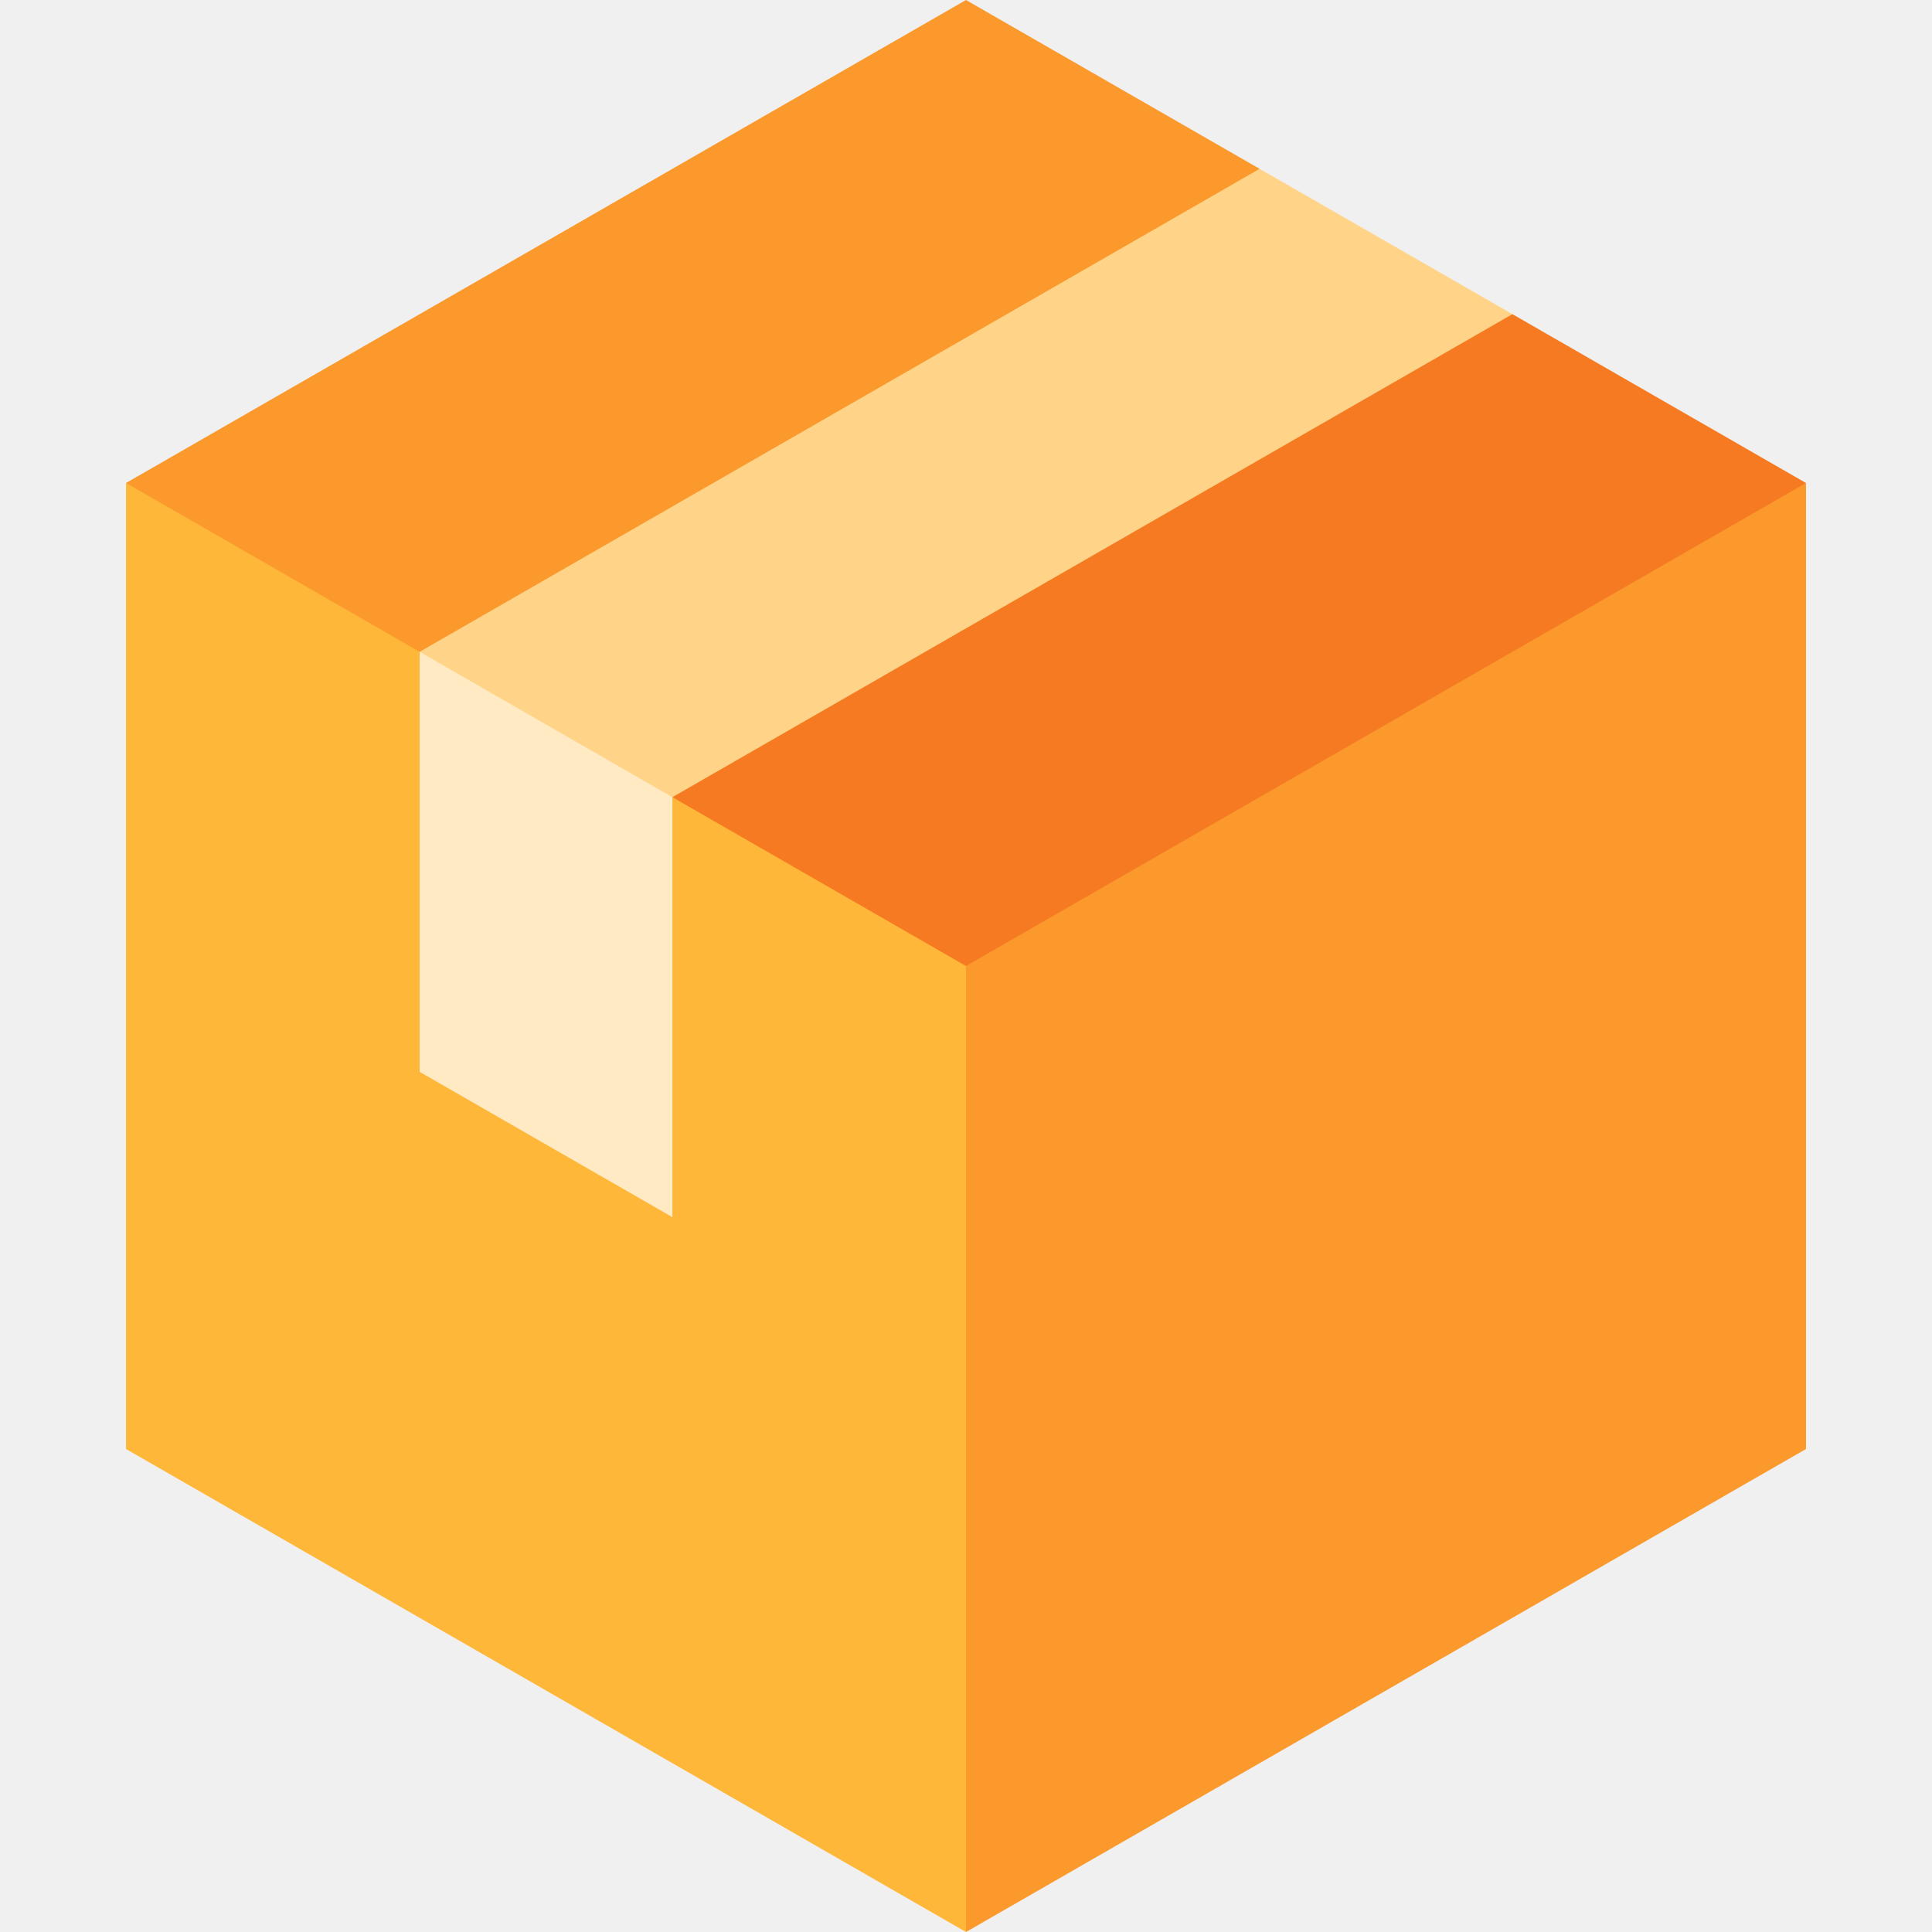
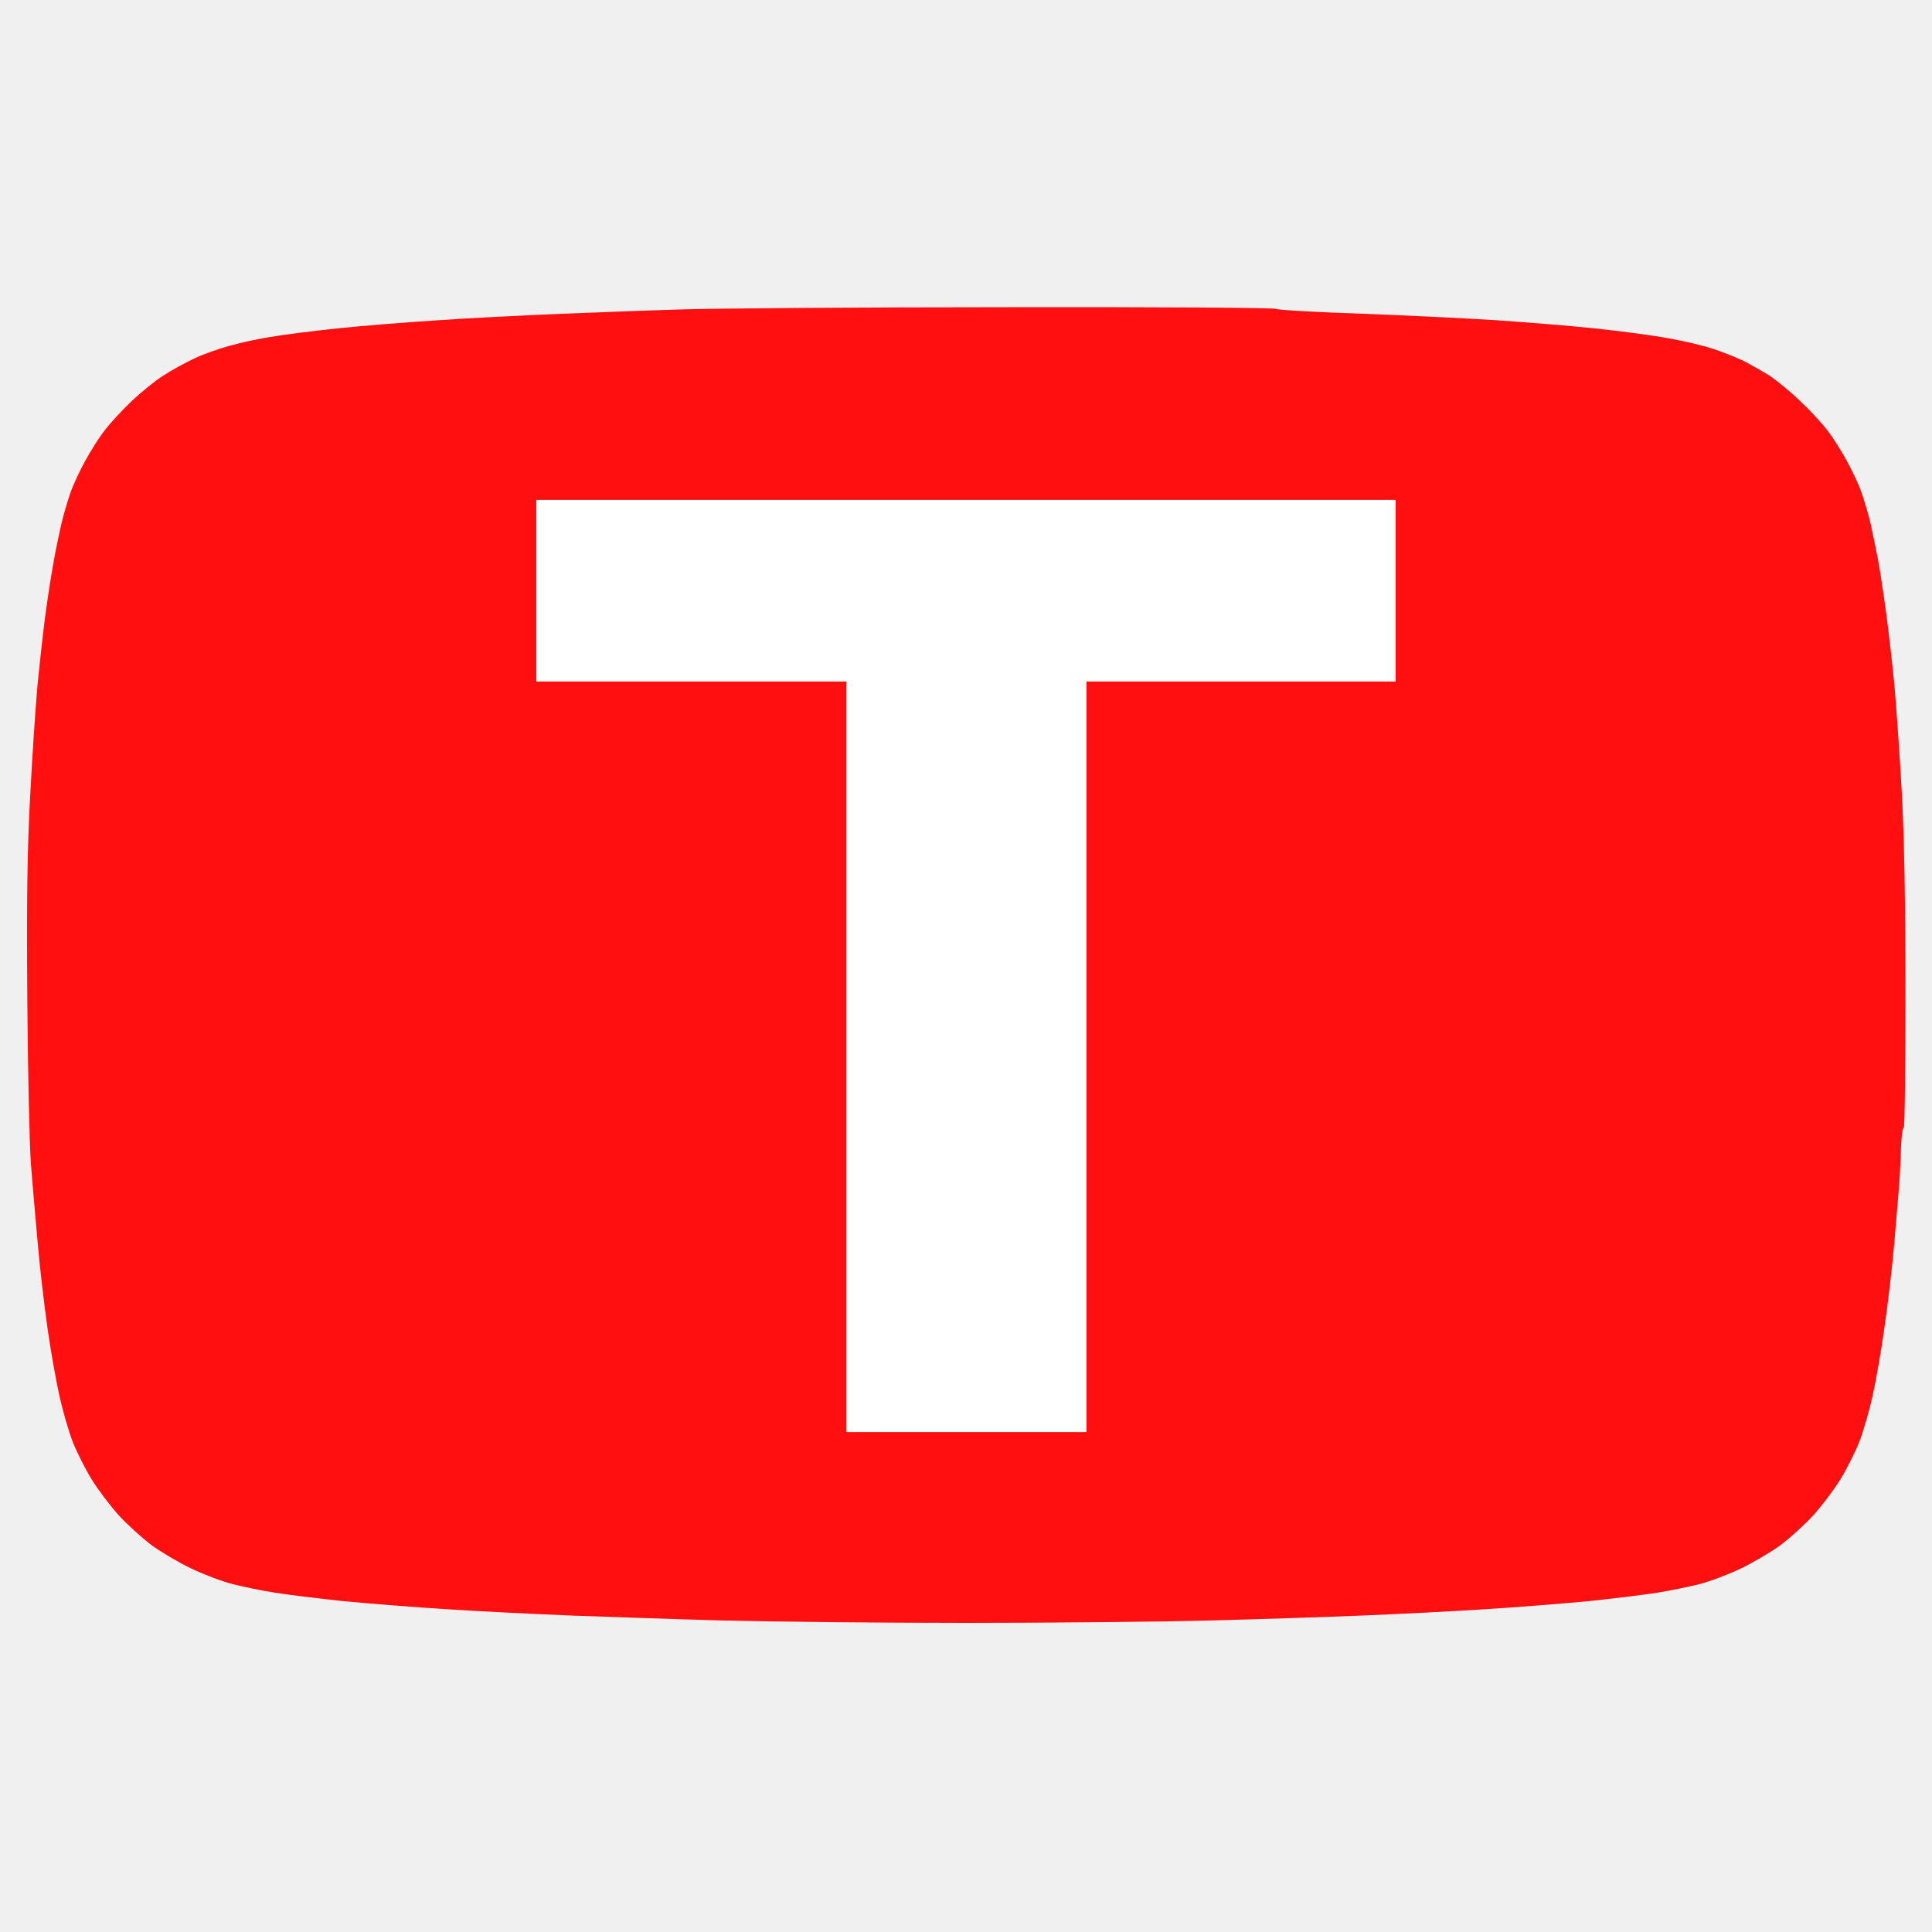
- <svg xmlns="http://www.w3.org/2000/svg" height="800px" width="800px" version="1.1" id="Layer_1" viewBox="0 0 460 460" xml:space="preserve">
-   <g id="XMLID_1135_">
-     <polygon id="XMLID_1136_" style="fill:#FB992D;" points="200.002,210 230.002,460 430.002,345 430.002,115  " />
-     <polygon id="XMLID_1137_" style="fill:#FFB739;" points="230.001,200 230.001,460 30.001,345 30.001,115  " />
-     <polygon id="XMLID_1138_" style="fill:#FB992D;" points="29.998,115 99.913,155.199 232.373,116.28 299.907,40.193 229.998,0  " />
-     <polygon id="XMLID_1139_" style="fill:#F67A21;" points="160.096,189.804 229.998,230 429.998,115 360.098,74.798 226.657,114.279     " />
-     <polygon id="XMLID_1140_" style="fill:#FFEAC3;" points="160.096,289.803 99.913,255.199 99.913,155.199 157.924,159.73    160.096,189.804  " />
-     <polygon id="XMLID_1141_" style="fill:#FFD488;" points="99.913,155.199 299.907,40.193 360.098,74.798 160.096,189.804  " />
-   </g>
+ <svg xmlns="http://www.w3.org/2000/svg" version="1.2" viewBox="0 0 800 800" width="800" height="800">
+   <style>.a{opacity:1;fill:#ff0f0f}.b{fill:#fff}</style>
+   <path class="a" d="m283 128.1c-14 0.4-37.4 1.3-52 1.9-14.6 0.6-36.8 1.7-49.5 2.6-12.7 0.8-31.6 2.3-42 3.4-10.4 1.1-23 2.7-28 3.6-5 0.8-12.4 2.4-16.5 3.6-4.1 1.1-10.7 3.4-14.5 5.2-3.8 1.8-9.7 5-13 7.2-3.3 2.1-9.1 6.8-12.9 10.4-3.8 3.6-8.8 9-11.1 12-2.4 3-6.1 8.9-8.3 13-2.3 4.1-5.1 10.2-6.2 13.5-1.1 3.3-2.8 8.9-3.6 12.5-0.8 3.6-2.2 9.9-2.9 14-0.8 4.1-2.4 14-3.5 22-1.1 8-2.6 21.9-3.5 31-0.8 9.1-2.2 29.6-3 45.5-1.2 21.6-1.5 42.8-1.2 83.5 0.2 30 0.9 61 1.5 69 0.6 8 1.9 22.6 2.8 32.5 0.8 9.9 2.7 25.6 4 35 1.3 9.4 3.6 22.2 5 28.5 1.4 6.3 3.9 14.9 5.5 19 1.6 4.1 5.1 11.1 7.8 15.5 2.7 4.4 7.8 11.1 11.3 15 3.6 3.9 9.6 9.3 13.4 12.2 3.8 2.8 11.2 7.2 16.4 9.7 5.2 2.5 13.1 5.5 17.5 6.6 4.4 1.1 12.2 2.7 17.3 3.5 5 0.8 17.9 2.4 28.4 3.5 10.6 1 30.3 2.6 43.8 3.4 13.5 0.9 36.7 2 51.5 2.6 14.8 0.5 42.5 1.5 61.5 2 19 0.5 64.4 1 101 1 36.6 0 82.3-0.5 101.5-1 19.3-0.5 46.9-1.4 61.5-2 14.6-0.6 37.5-1.7 51-2.6 13.5-0.8 33.2-2.4 43.8-3.4 10.5-1.1 23.4-2.7 28.5-3.5 5-0.8 12.8-2.4 17.2-3.5 4.4-1.1 12.3-4.1 17.5-6.6 5.2-2.5 12.6-6.9 16.4-9.7 3.8-2.9 9.8-8.3 13.4-12.2 3.5-3.9 8.6-10.6 11.3-15 2.7-4.4 6.2-11.4 7.8-15.5 1.6-4.1 4.1-12.7 5.5-19 1.4-6.3 3.7-19.4 5-29 1.4-9.6 3.2-25.1 4-34.5 0.8-9.4 1.7-20.6 2.1-25 0.3-4.4 0.6-11.3 0.7-15.2 0.2-4 0.6-7.3 1.1-7.3 0.4 0 0.7-25.1 0.7-55.7 0-36.5-0.5-65.1-1.5-82.8-0.8-14.9-2.2-34.6-3-44-0.9-9.4-2.5-23.5-3.6-31.5-1.1-8-2.6-17.9-3.4-22-0.8-4.1-2.1-10.4-2.9-14-0.8-3.6-2.5-9.2-3.6-12.5-1.1-3.3-3.9-9.4-6.2-13.5-2.2-4.1-5.9-10-8.3-13-2.3-3-7.4-8.5-11.4-12.2-3.9-3.8-9.5-8.3-12.3-10.2-2.9-1.8-7.7-4.5-10.5-6-2.9-1.4-8.6-3.7-12.5-5-4-1.4-12.5-3.4-18.8-4.5-6.3-1.2-20-3-30.5-4.1-10.5-1.1-28.9-2.6-41-3.4-12.1-0.8-37.1-2-55.5-2.7-18.4-0.6-34.5-1.5-35.7-2-1.4-0.5-47.9-0.8-111-0.7-59.9 0-120.3 0.5-134.3 0.9z" />
+   <path class="b" d="m222.1 282.2v-75.2h355.8v75.2h-128v310.8h-99.5v-310.8z" />
</svg>
